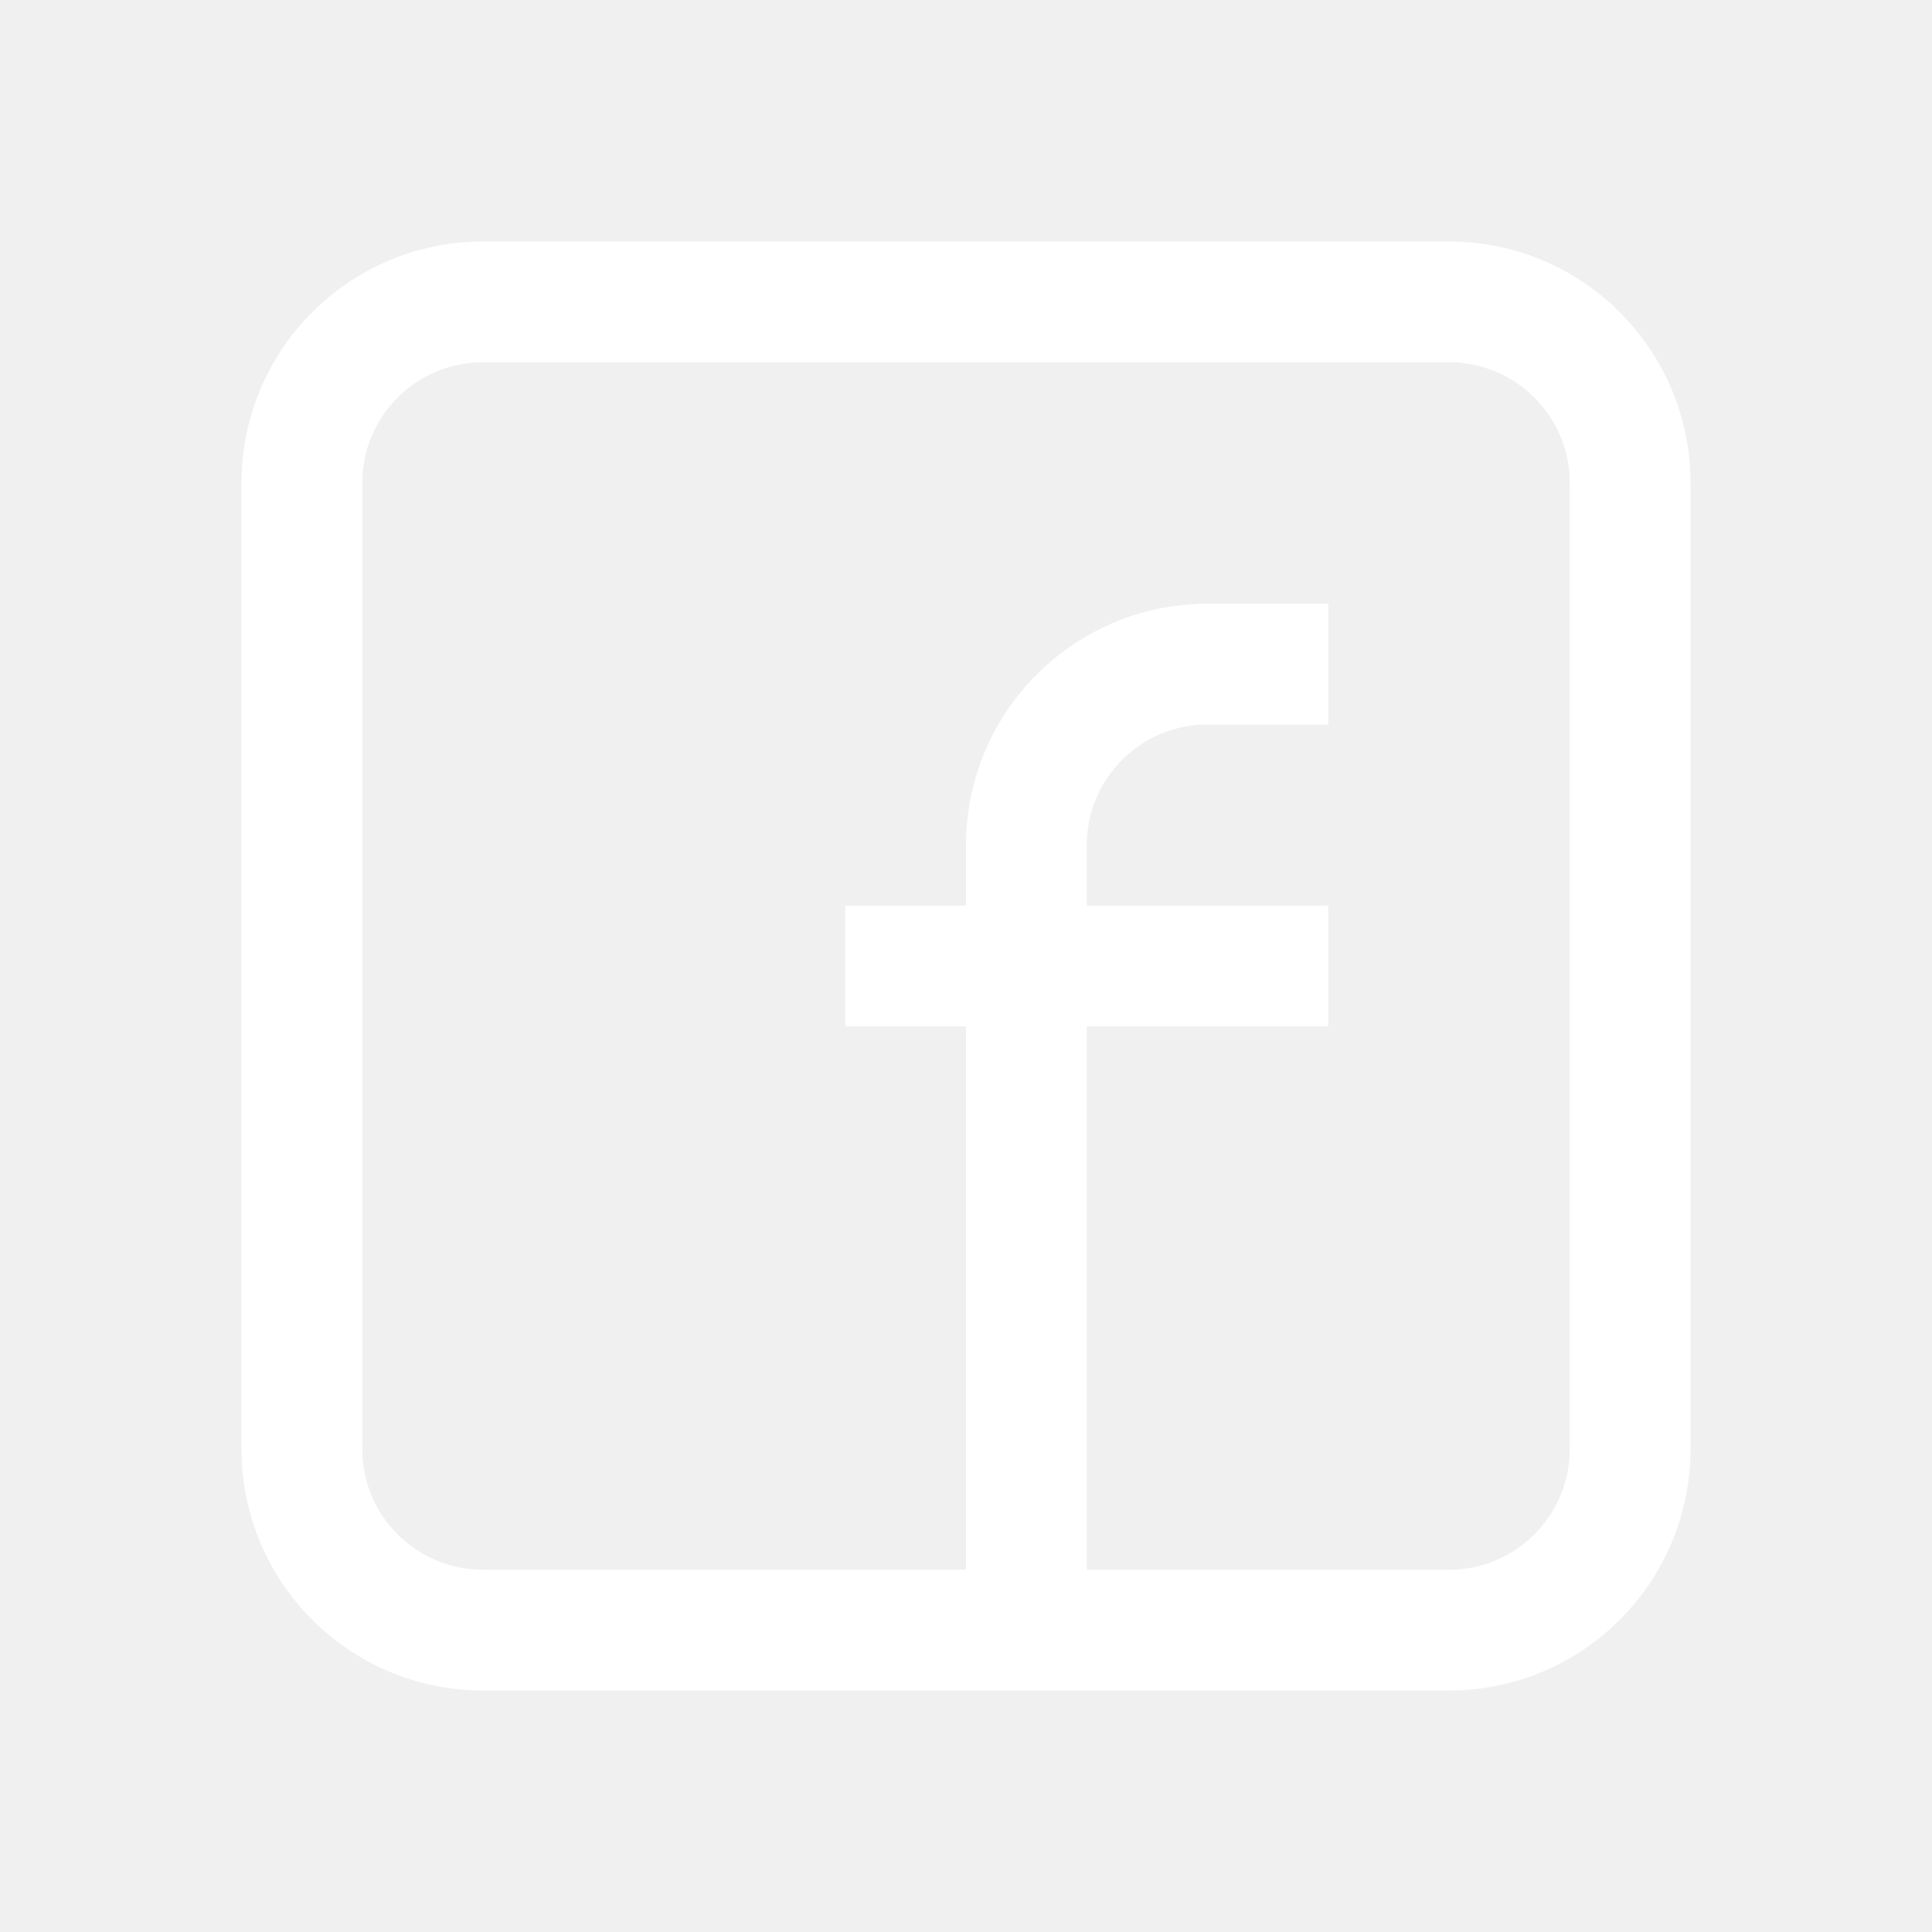
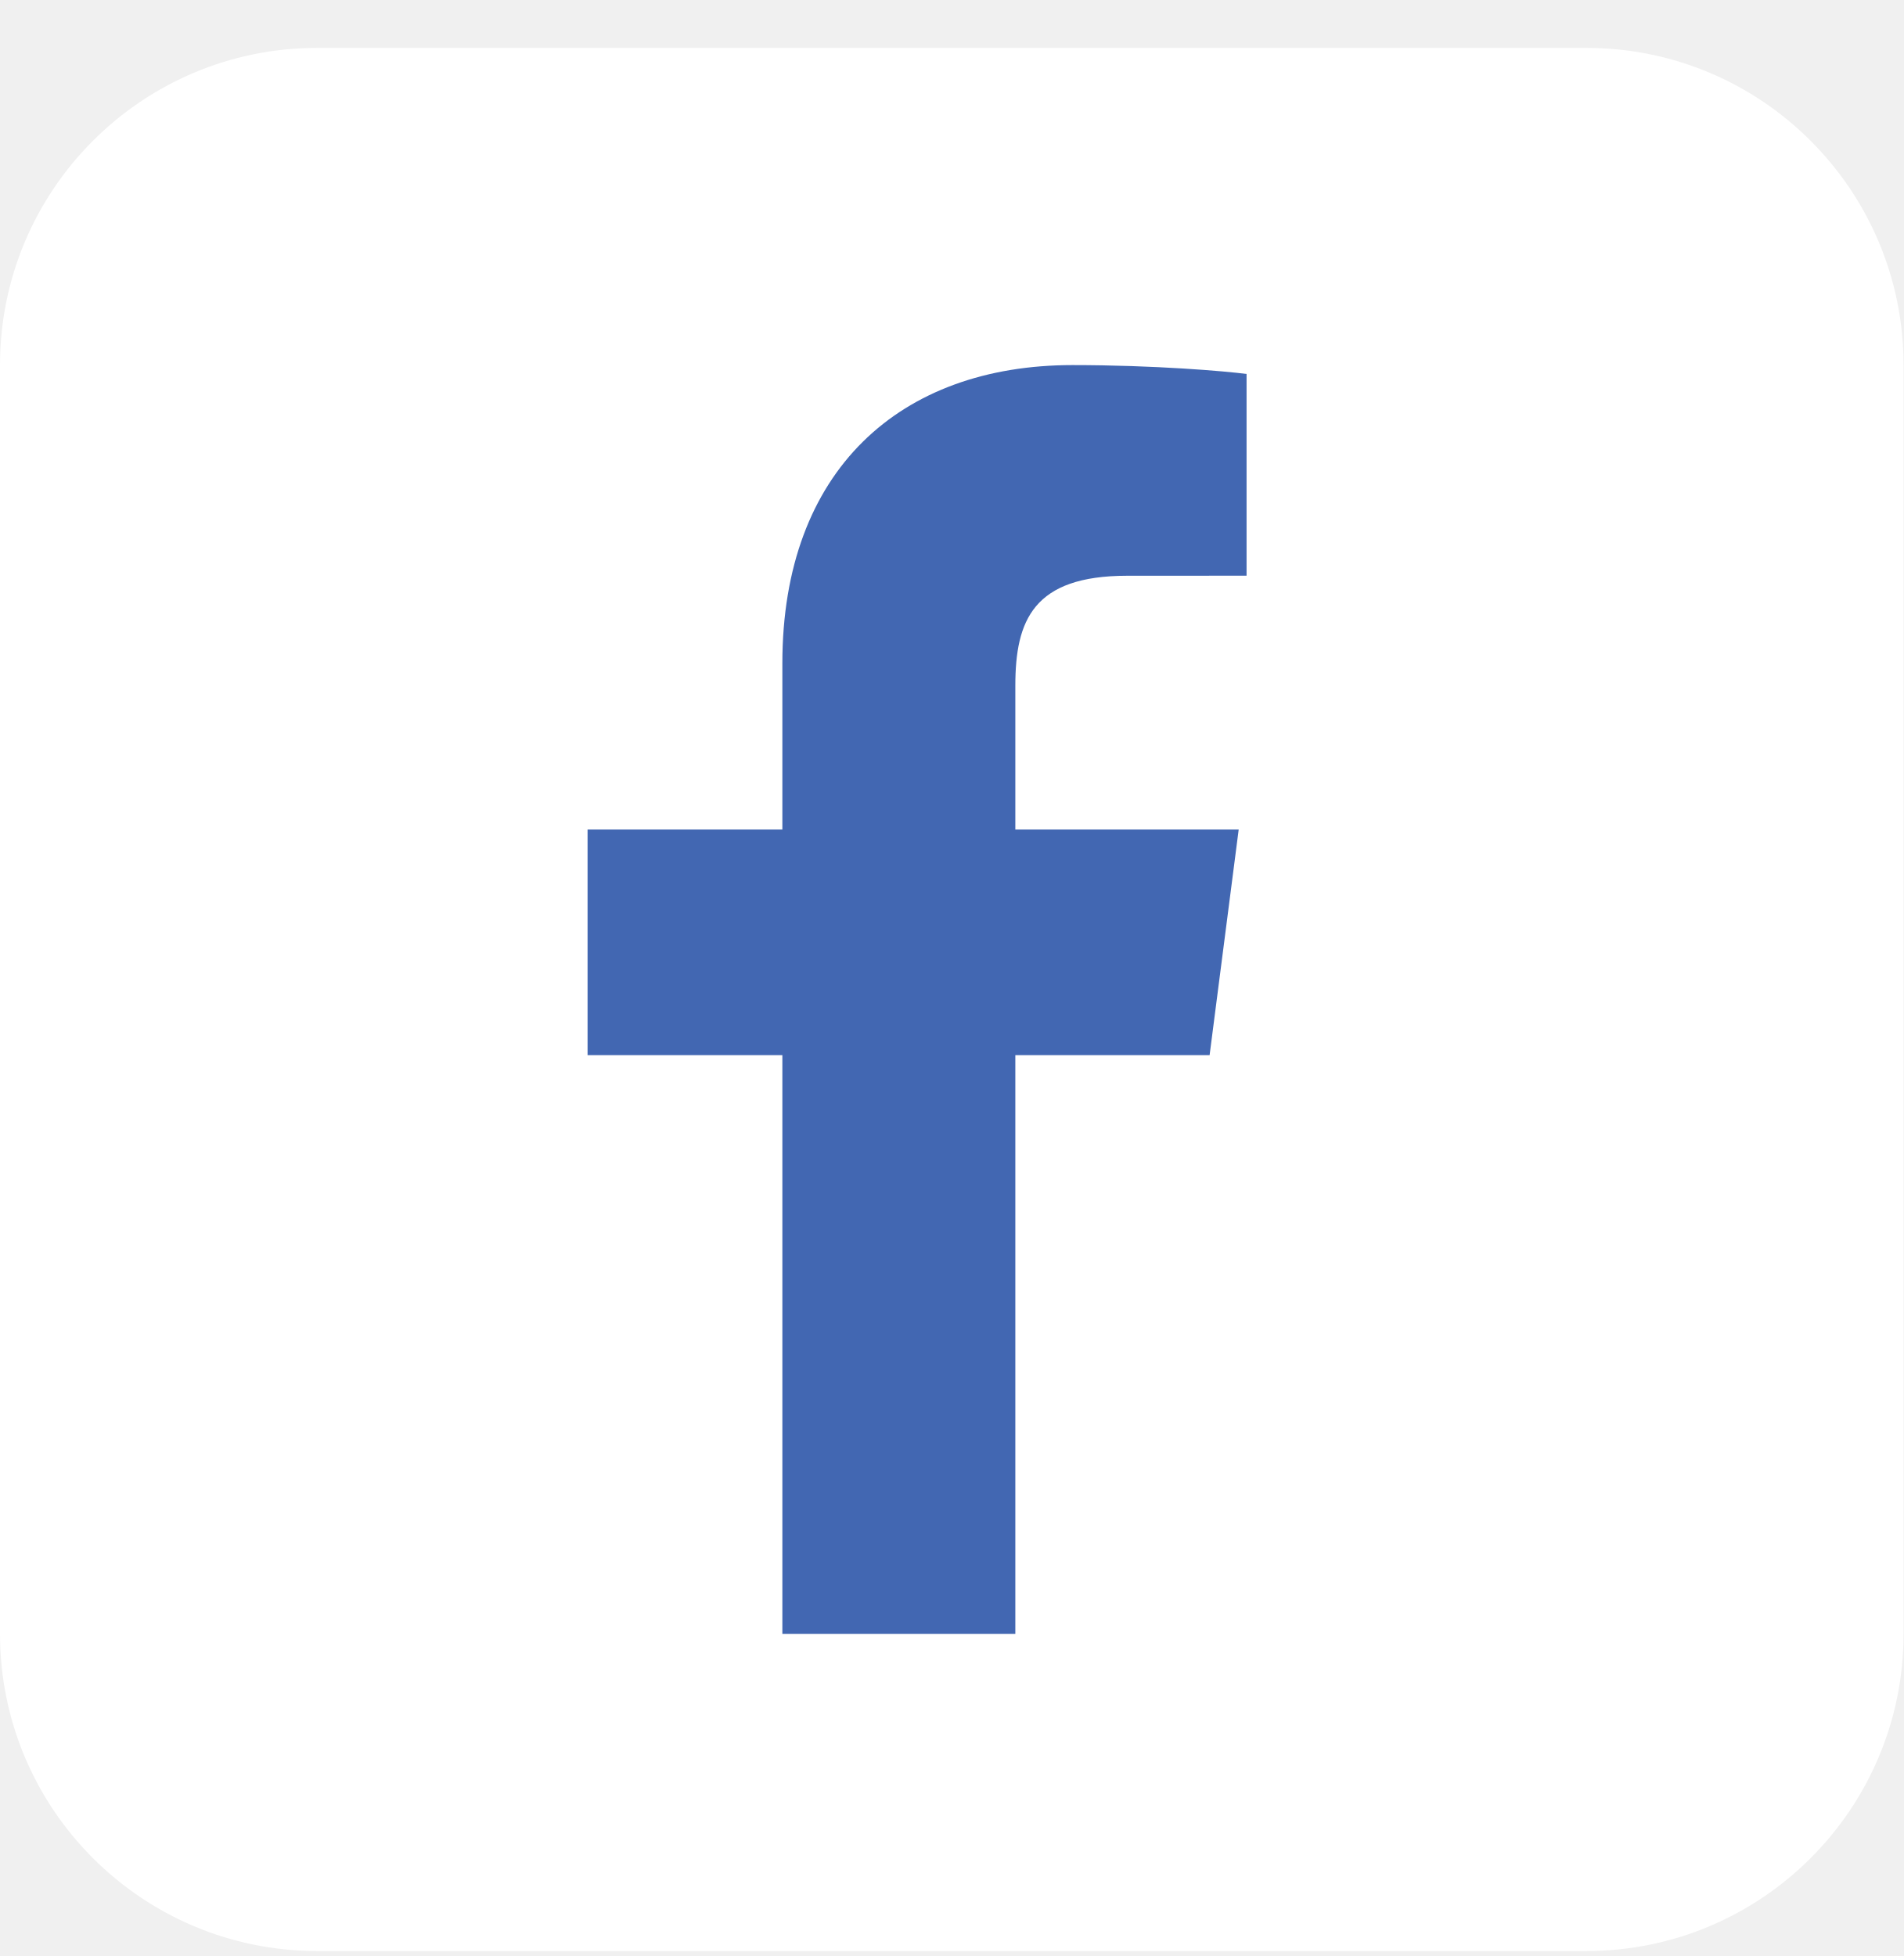
- <svg xmlns="http://www.w3.org/2000/svg" width="32" height="32" viewBox="0 0 32 32" fill="none">
-   <path fill-rule="evenodd" clip-rule="evenodd" d="M24 6H8C6.895 6 6 6.895 6 8V24C6 25.105 6.895 26 8 26H24C25.105 26 26 25.105 26 24V8C26 6.895 25.105 6 24 6ZM8 4C5.791 4 4 5.791 4 8V24C4 26.209 5.791 28 8 28H24C26.209 28 28 26.209 28 24V8C28 5.791 26.209 4 24 4H8Z" fill="#fff" />
-   <path fill-rule="evenodd" clip-rule="evenodd" d="M20 12C18.895 12 18 12.895 18 14V27H16V14C16 11.791 17.791 10 20 10H22V12H20Z" fill="#fff" />
-   <path d="M22 15H14V17H22V15Z" fill="#fff" />
+ <svg xmlns="http://www.w3.org/2000/svg" width="36" height="37" viewBox="0 0 36 37" fill="none">
+   <g id="Ð¡Ð¾ÑÑÐµÑÐ¸/Ð Ð¾Ð´Ð¸ÑÐµÐ»Ð¸/Facebook_Desktop" clip-path="url(#clip0_14484_332)">
+     <g id="Facebook">
+       <rect id="Rectangle" y="0.906" width="36" height="36" rx="6" fill="white" />
+       <path id="Vector" d="M19.202 30.906V19.959H22.876L23.426 15.692H19.202V12.968C19.202 11.733 19.545 10.891 21.316 10.891L23.575 10.89V7.074C23.184 7.022 21.843 6.906 20.283 6.906C17.026 6.906 14.796 8.894 14.796 12.546V15.692H11.112V19.959H14.796V30.906L19.202 30.906Z" fill="#4267B2" />
+     </g>
+   </g>
+   <defs>
+     <clipPath id="clip0_14484_332">
+       <rect width="36" height="36" fill="white" transform="translate(0 0.90625)" />
+     </clipPath>
+   </defs>
</svg>
